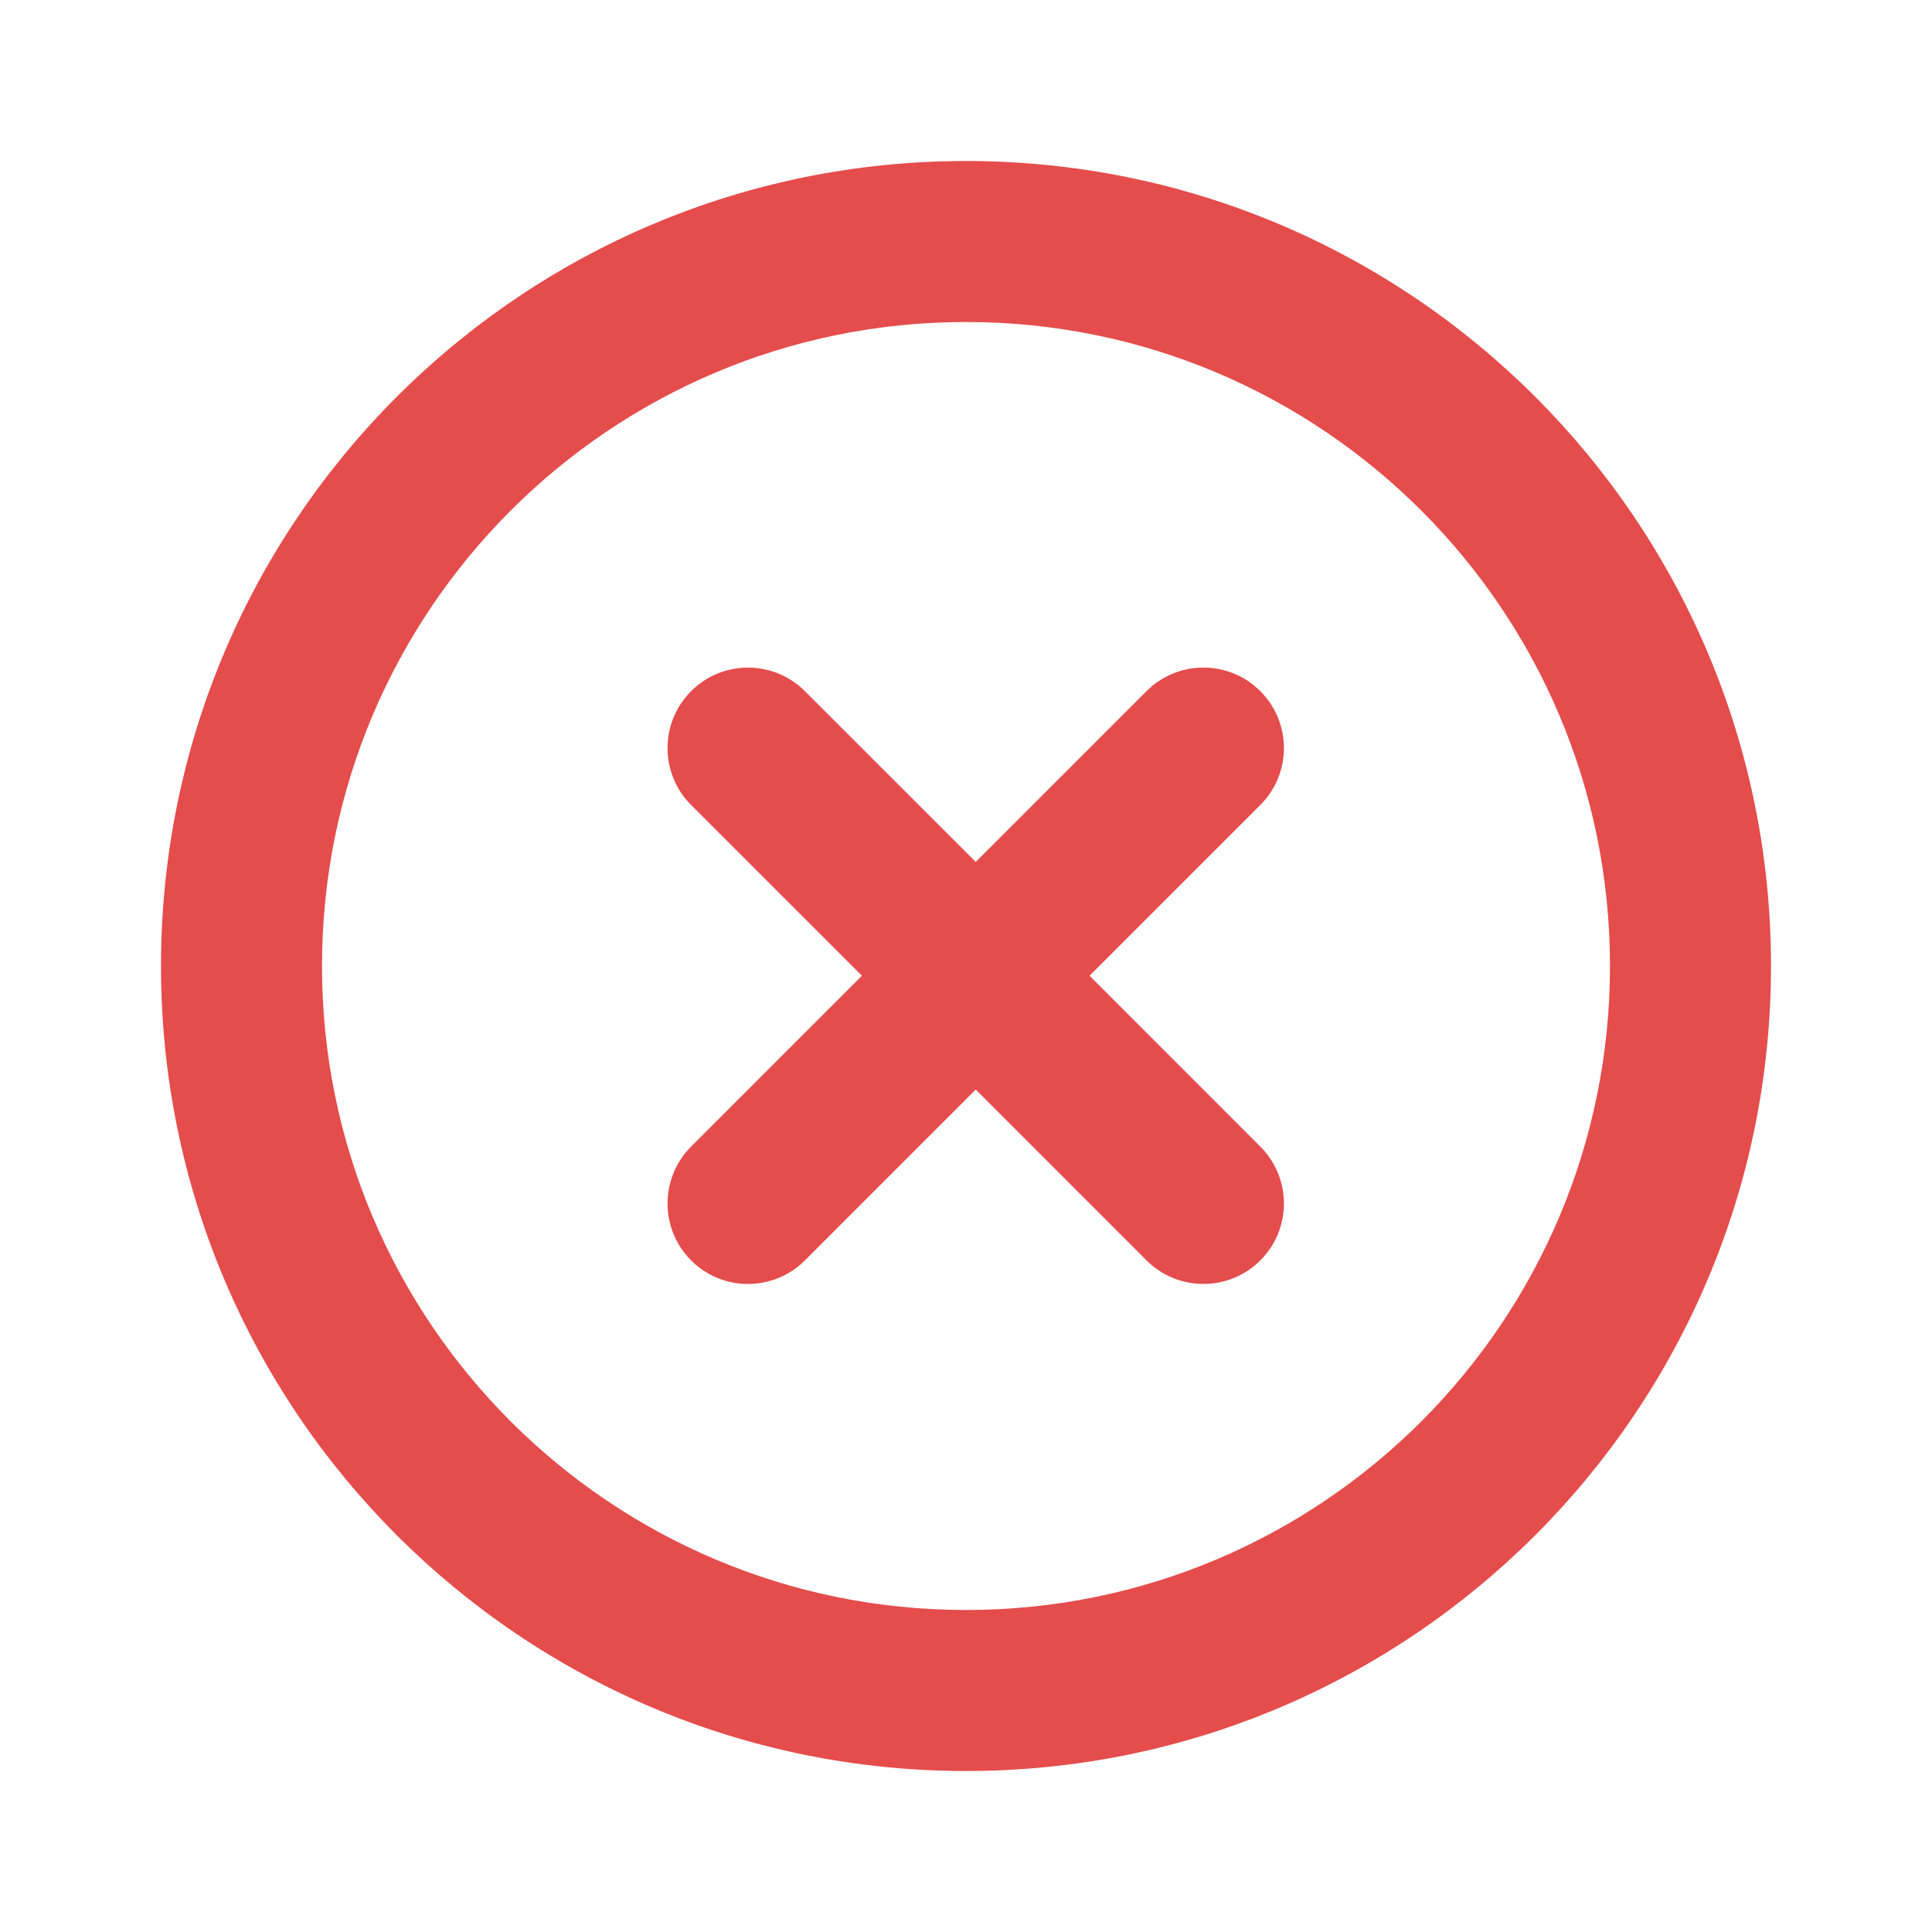
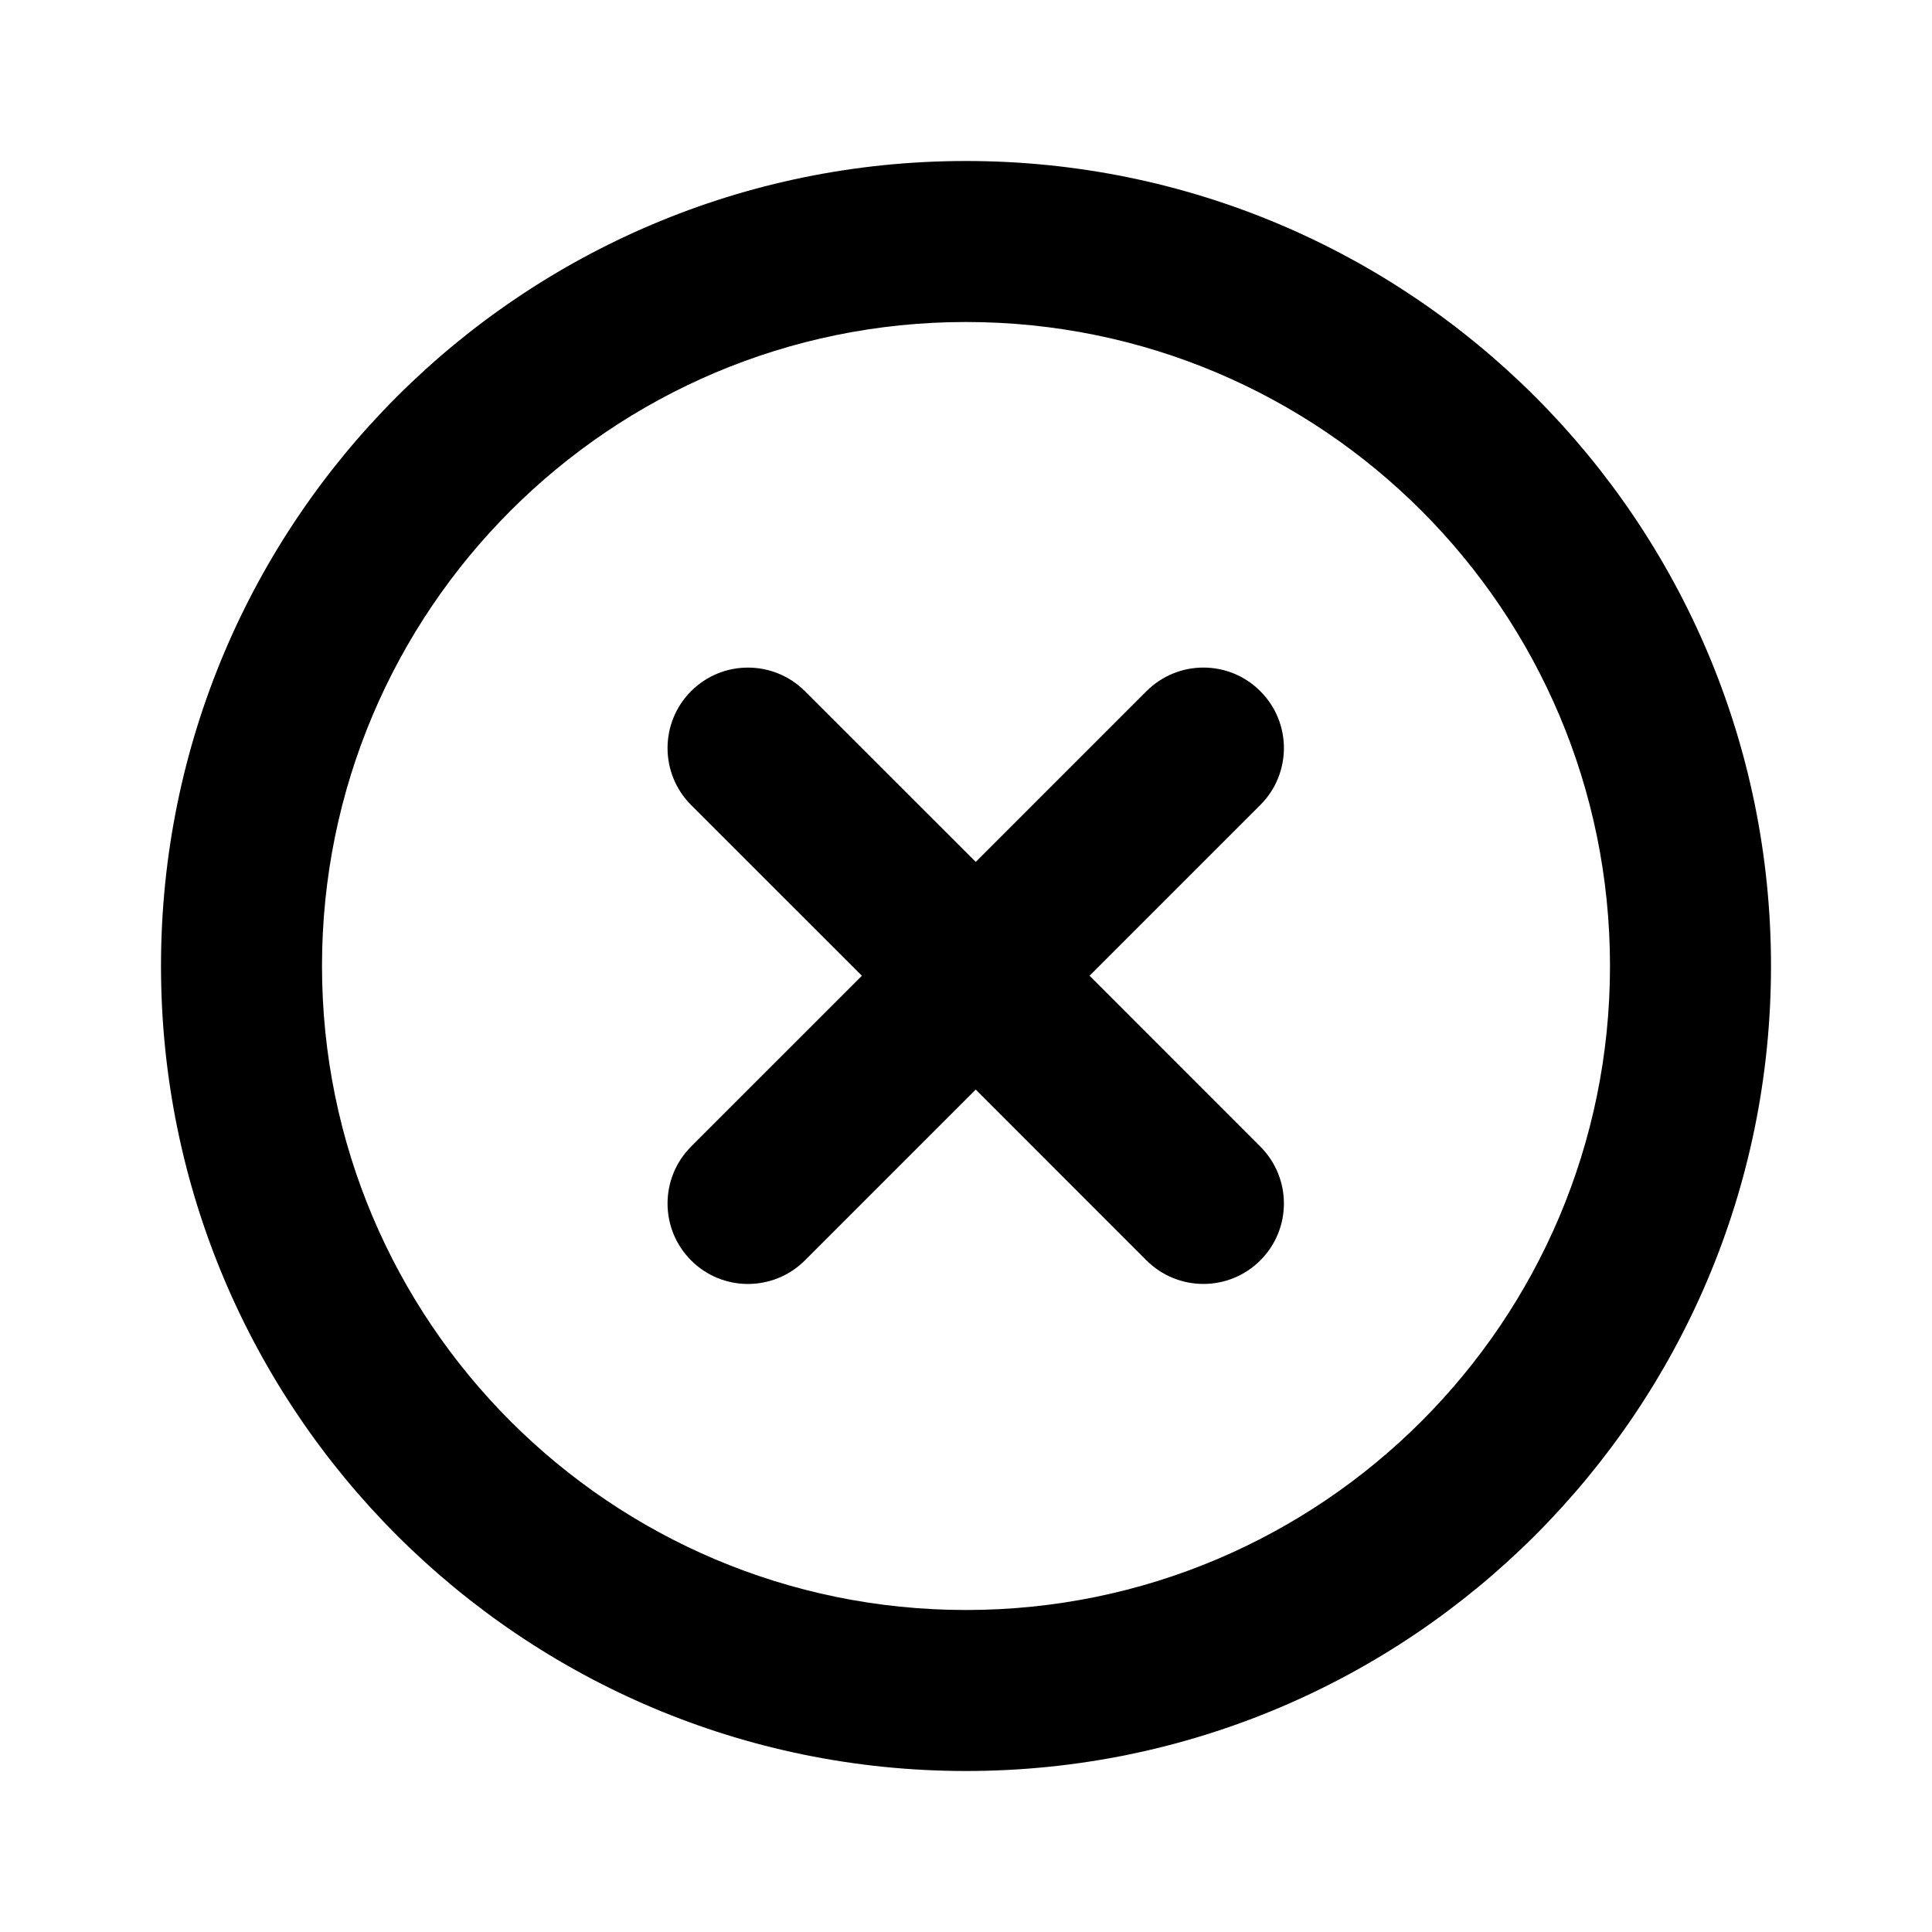
- <svg xmlns="http://www.w3.org/2000/svg" width="24" height="24" viewBox="0 0 24 24" fill="none">
-   <path d="M14.242 8.586C14.633 8.195 15.266 8.195 15.656 8.586C16.047 8.976 16.047 9.609 15.656 10L13.535 12.121L15.656 14.243C16.047 14.634 16.047 15.267 15.656 15.657C15.266 16.047 14.633 16.047 14.242 15.657L12.121 13.535L9.999 15.657C9.608 16.047 8.975 16.048 8.585 15.657C8.195 15.267 8.195 14.634 8.585 14.243L10.707 12.121L8.585 10C8.195 9.61 8.195 8.976 8.585 8.586C8.975 8.195 9.608 8.196 9.999 8.586L12.121 10.707L14.242 8.586Z" fill="#E54C4C" />
-   <path fill-rule="evenodd" clip-rule="evenodd" d="M12 2C17.523 2 22 6.477 22 12C22 17.523 17.523 22 12 22C6.477 22 2 17.523 2 12C2 6.477 6.477 2 12 2ZM12 4C7.582 4 4 7.582 4 12C4 16.418 7.582 20 12 20C16.418 20 20 16.418 20 12C20 7.582 16.418 4 12 4Z" fill="#E54C4C" />
+ <svg xmlns="http://www.w3.org/2000/svg" width="24" height="24" viewBox="0 0 24 24">
+   <path d="M14.242 8.586C14.633 8.195 15.266 8.195 15.656 8.586C16.047 8.976 16.047 9.609 15.656 10L13.535 12.121L15.656 14.243C16.047 14.634 16.047 15.267 15.656 15.657C15.266 16.047 14.633 16.047 14.242 15.657L12.121 13.535L9.999 15.657C9.608 16.047 8.975 16.048 8.585 15.657C8.195 15.267 8.195 14.634 8.585 14.243L10.707 12.121L8.585 10C8.195 9.61 8.195 8.976 8.585 8.586C8.975 8.195 9.608 8.196 9.999 8.586L12.121 10.707L14.242 8.586Z" />
+   <path fill-rule="evenodd" clip-rule="evenodd" d="M12 2C17.523 2 22 6.477 22 12C22 17.523 17.523 22 12 22C6.477 22 2 17.523 2 12C2 6.477 6.477 2 12 2ZM12 4C7.582 4 4 7.582 4 12C4 16.418 7.582 20 12 20C16.418 20 20 16.418 20 12C20 7.582 16.418 4 12 4Z" />
</svg>
